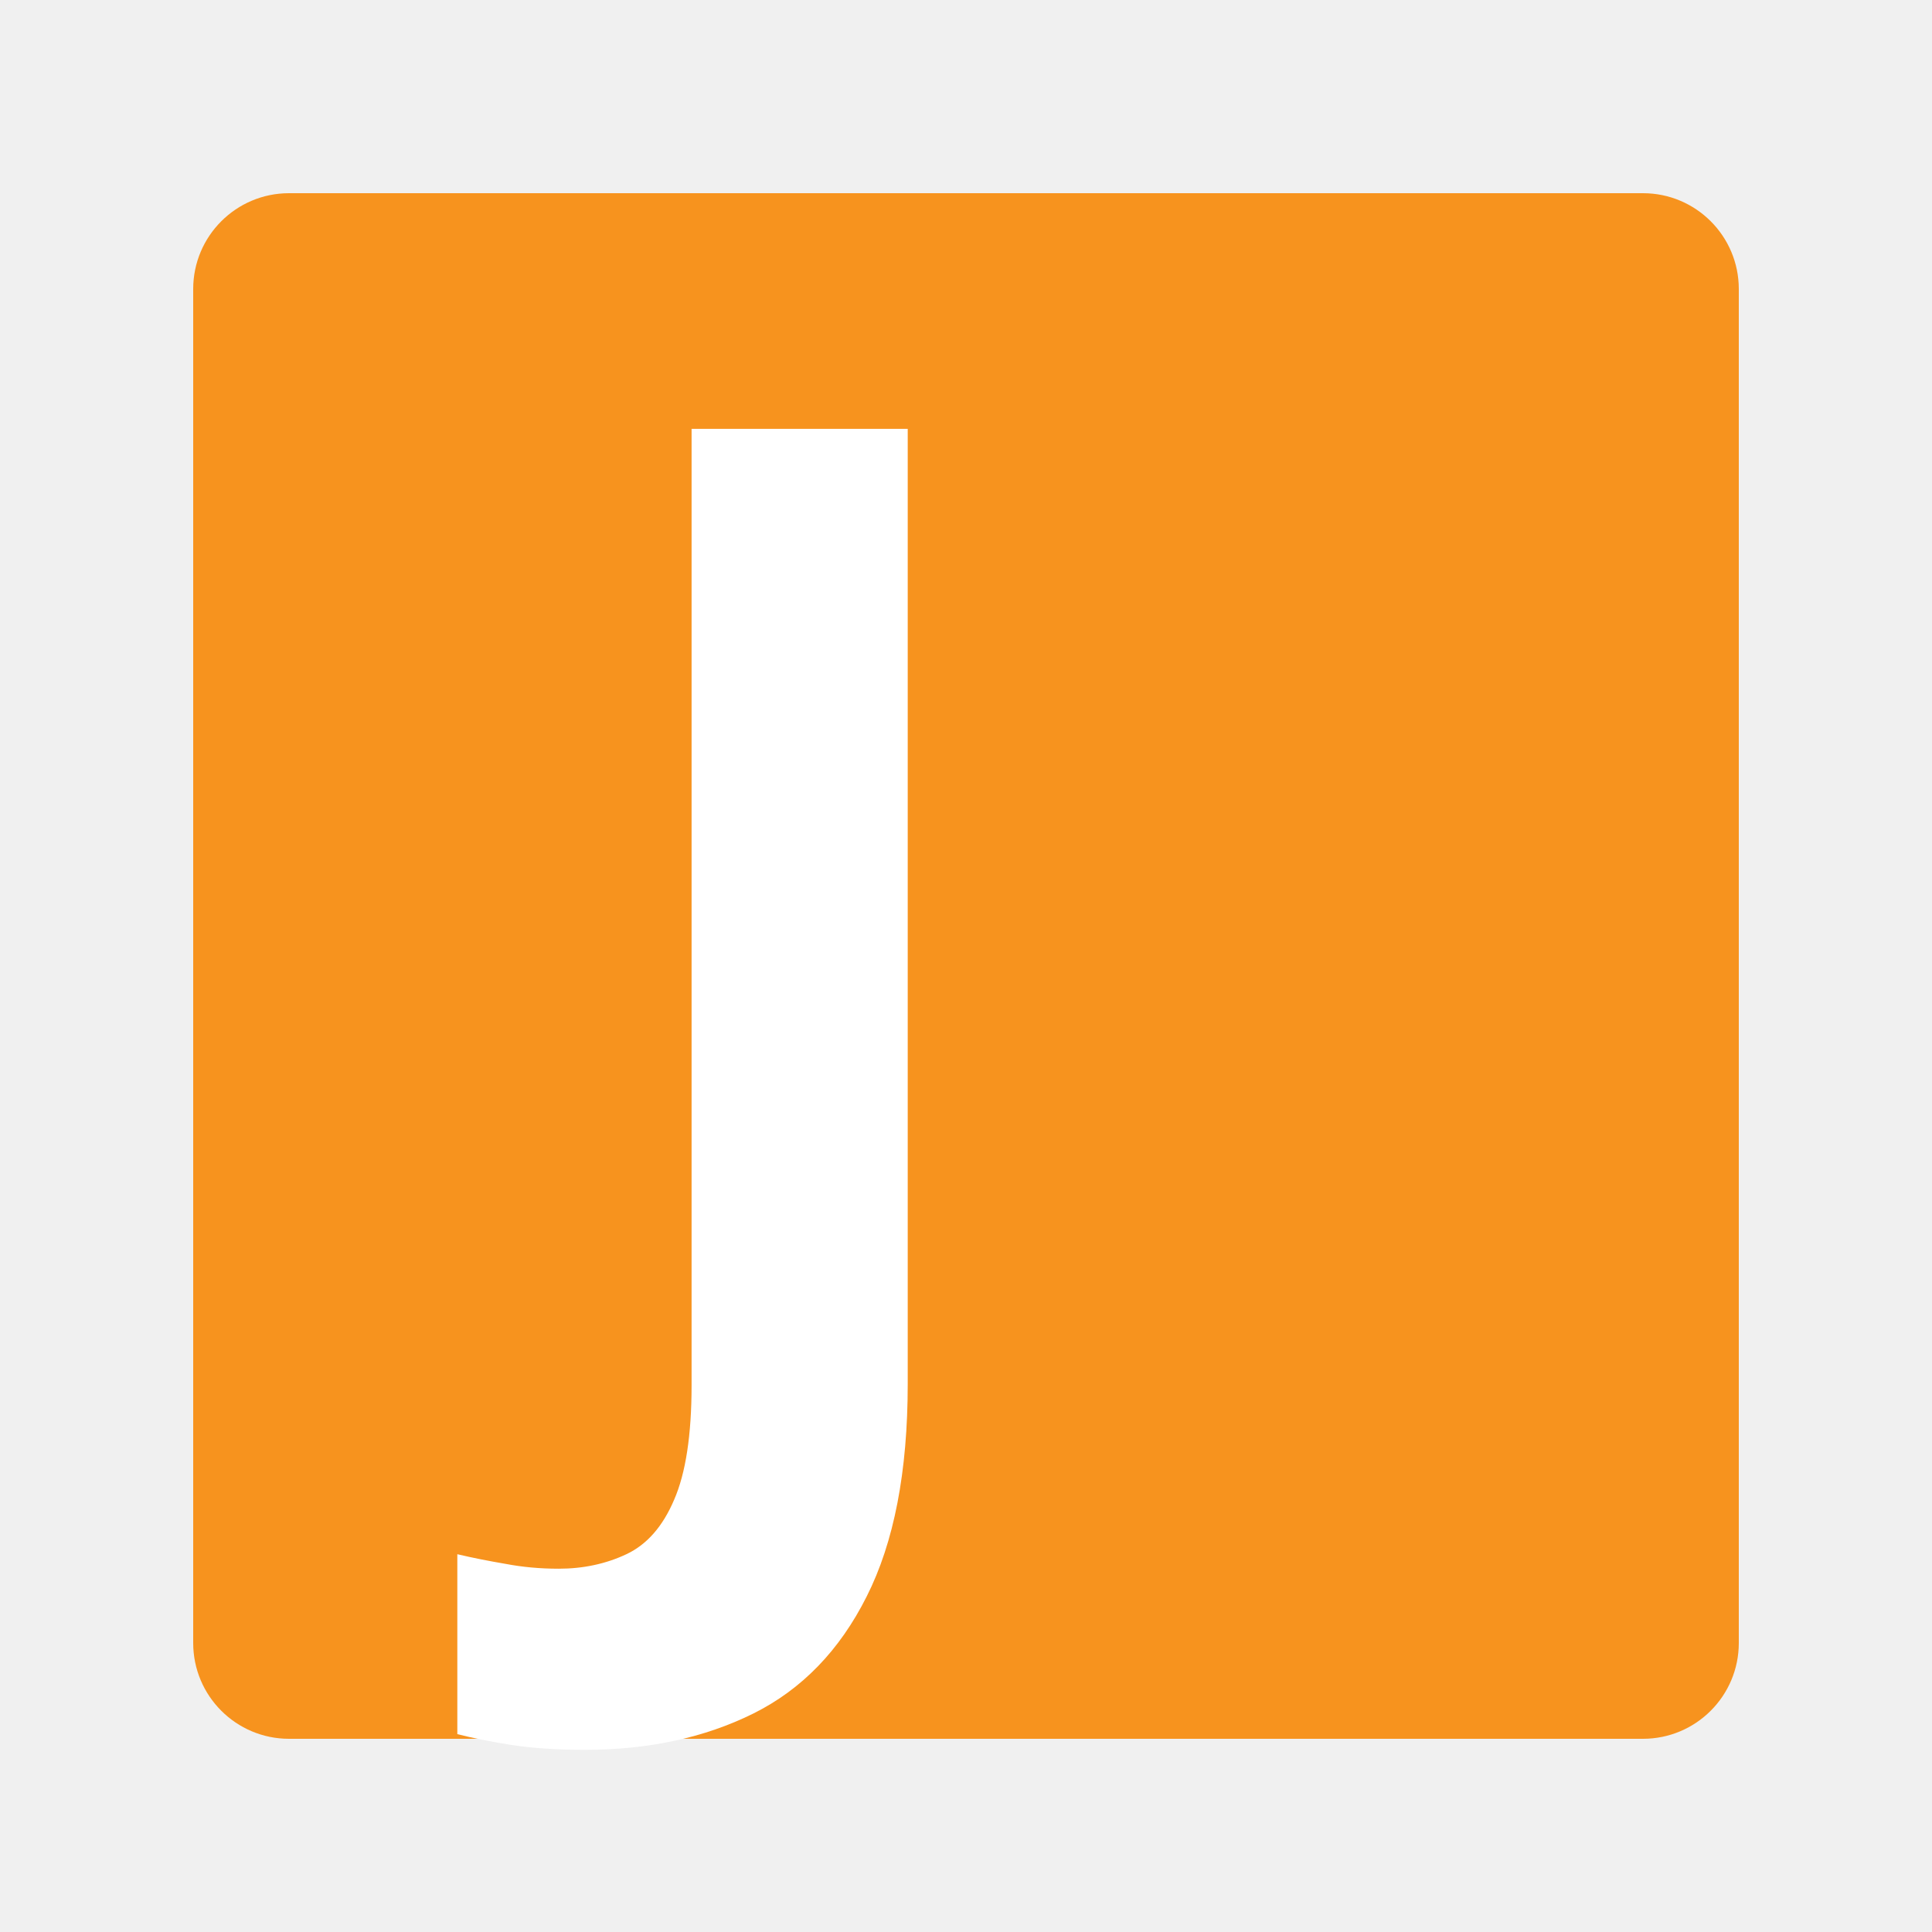
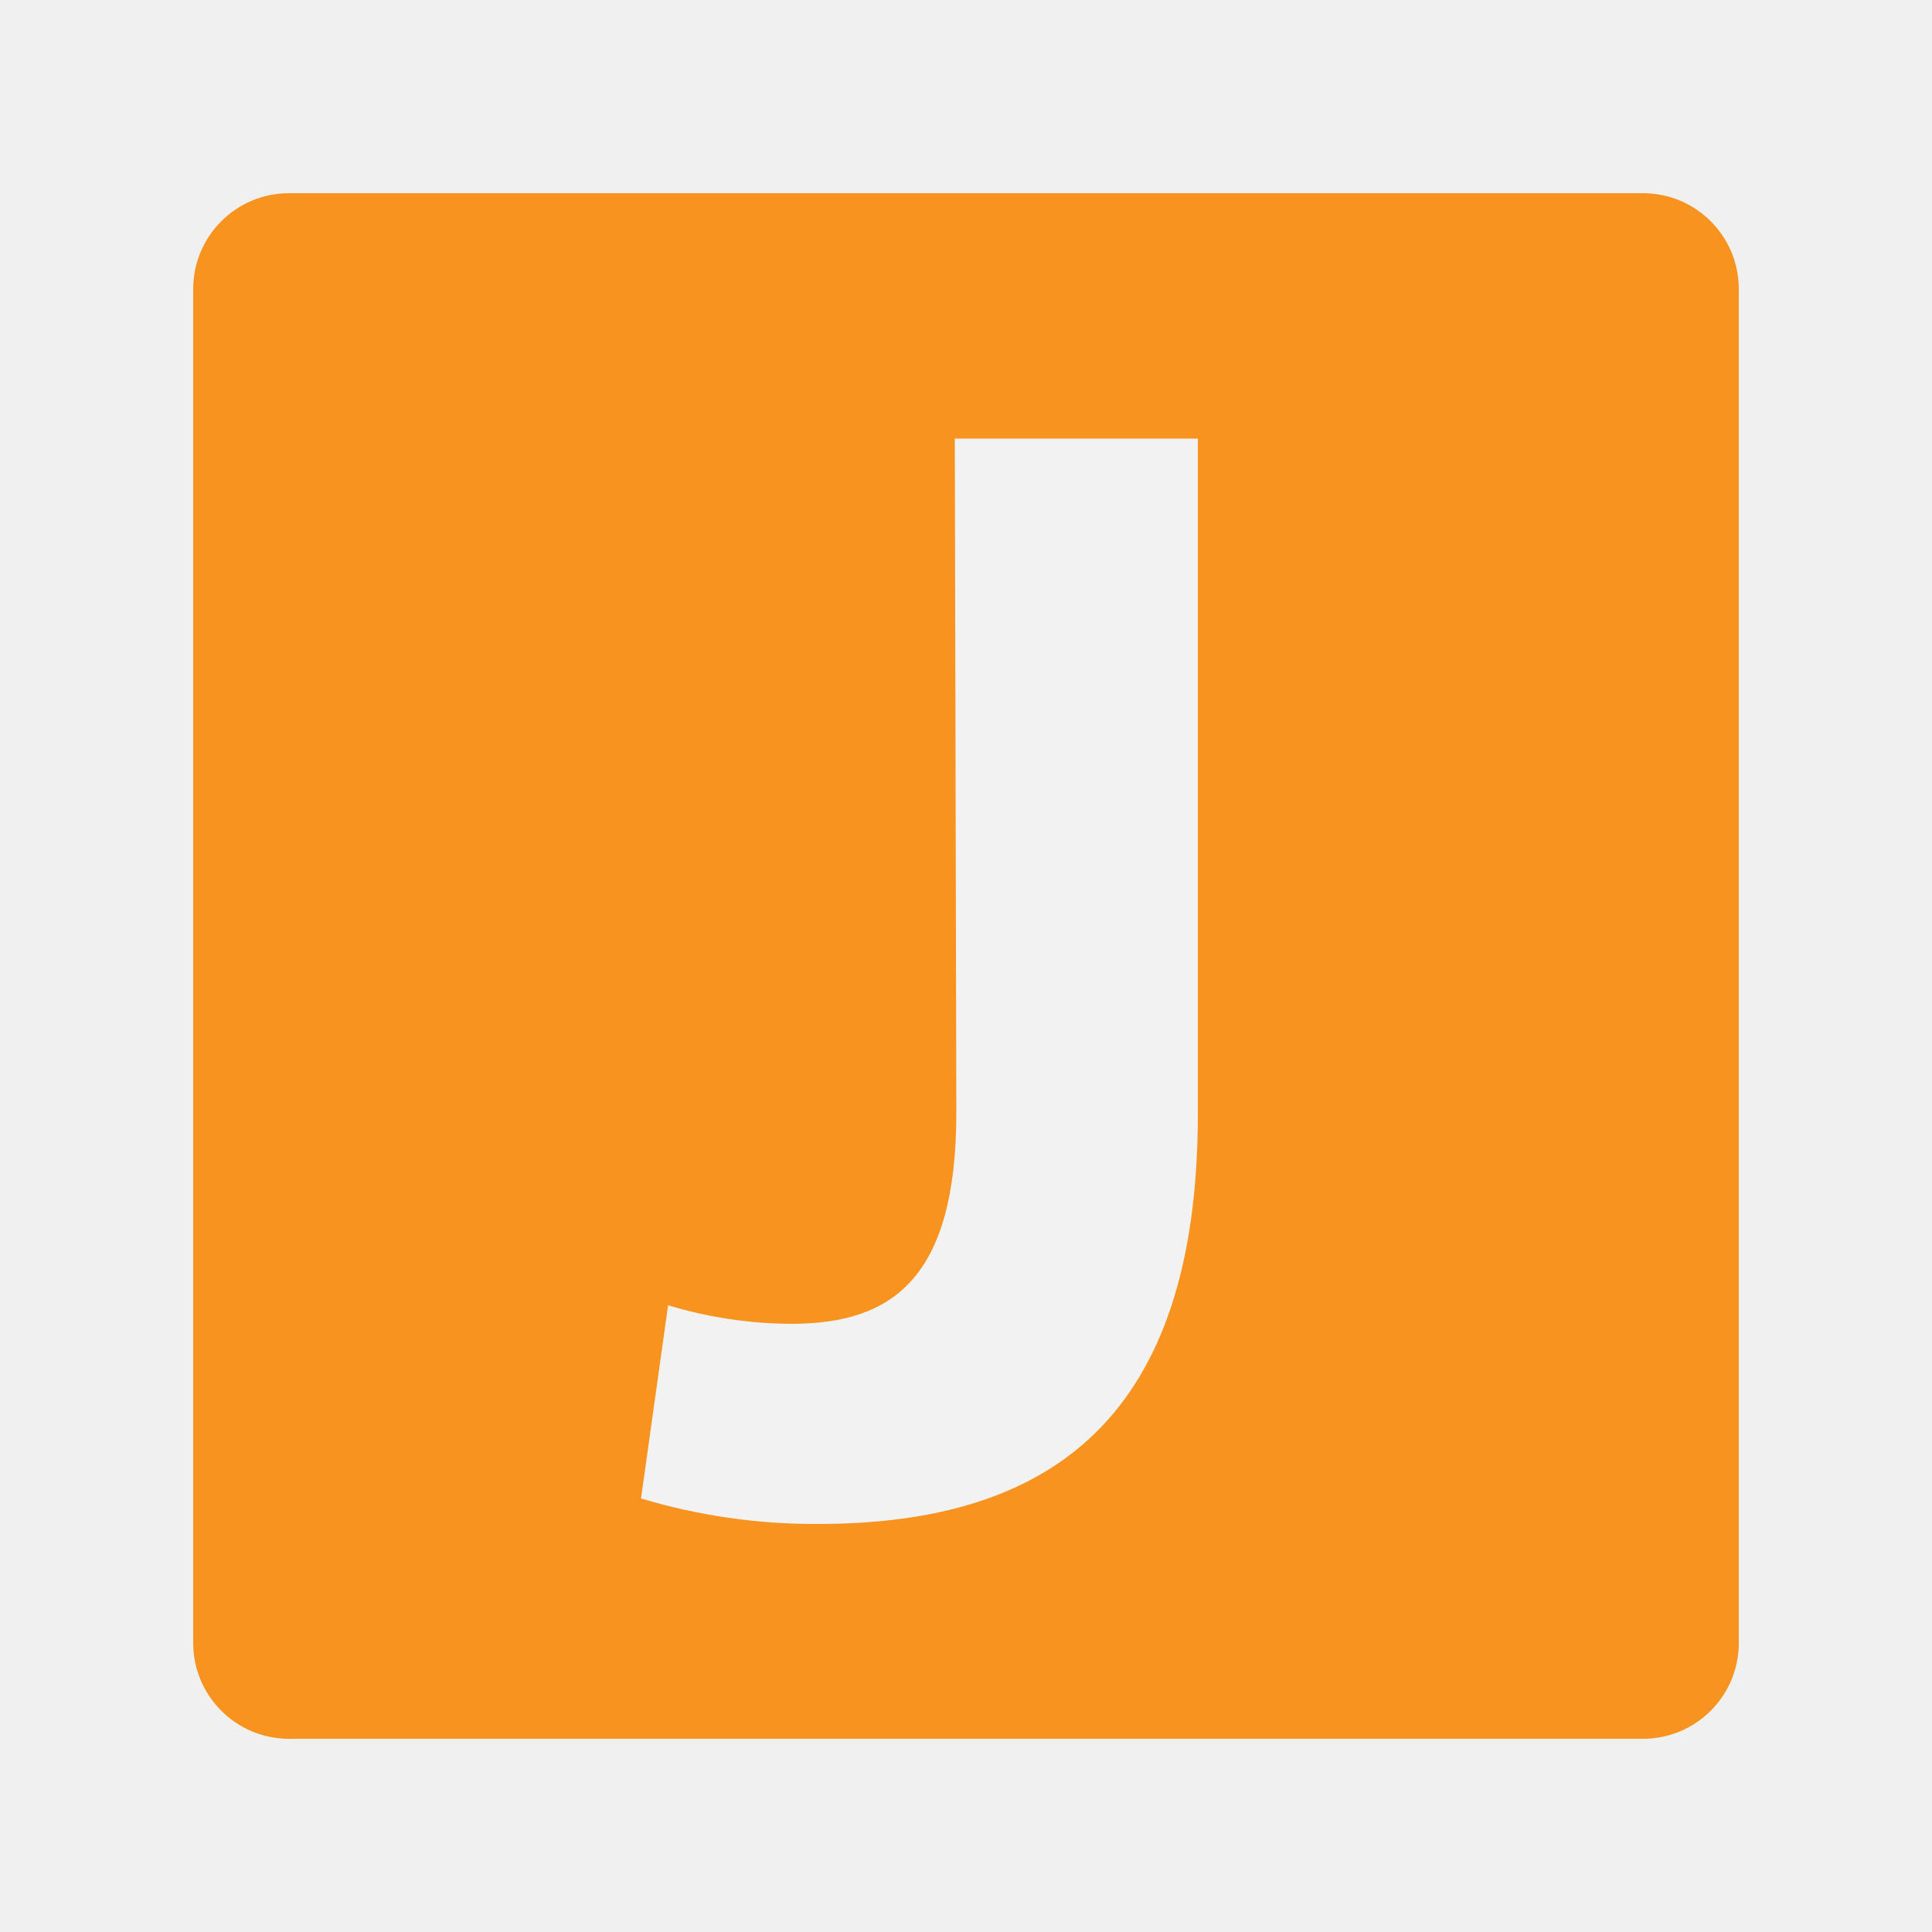
<svg xmlns="http://www.w3.org/2000/svg" id="Layer_1" data-name="Layer 1" viewBox="0 0 50 50">
  <defs>
-     <style>.cls-1{fill:#f7931e;}.cls-2{font-size:37px;fill:#fff;font-family:Gotham-Black, Gotham Black;font-weight:800;}</style>
+     <style>.cls-1{fill:#f7931e;}.cls-2{fill:#f2f2f2;}</style>
  </defs>
  <rect class="cls-1" x="5" y="5" width="40" height="40" rx="2.48" />
-   <text class="cls-2" transform="translate(14.57 37.52)">J</text>
+   <path class="cls-2" d="M24.71,11.35H31V28.83c0,7.84-3.77,10.61-9.84,10.61a15.63,15.63,0,0,1-4.57-.66l.7-5a11.16,11.16,0,0,0,3.19.48c2.62,0,4.27-1.18,4.27-5.47Z" />
</svg>
